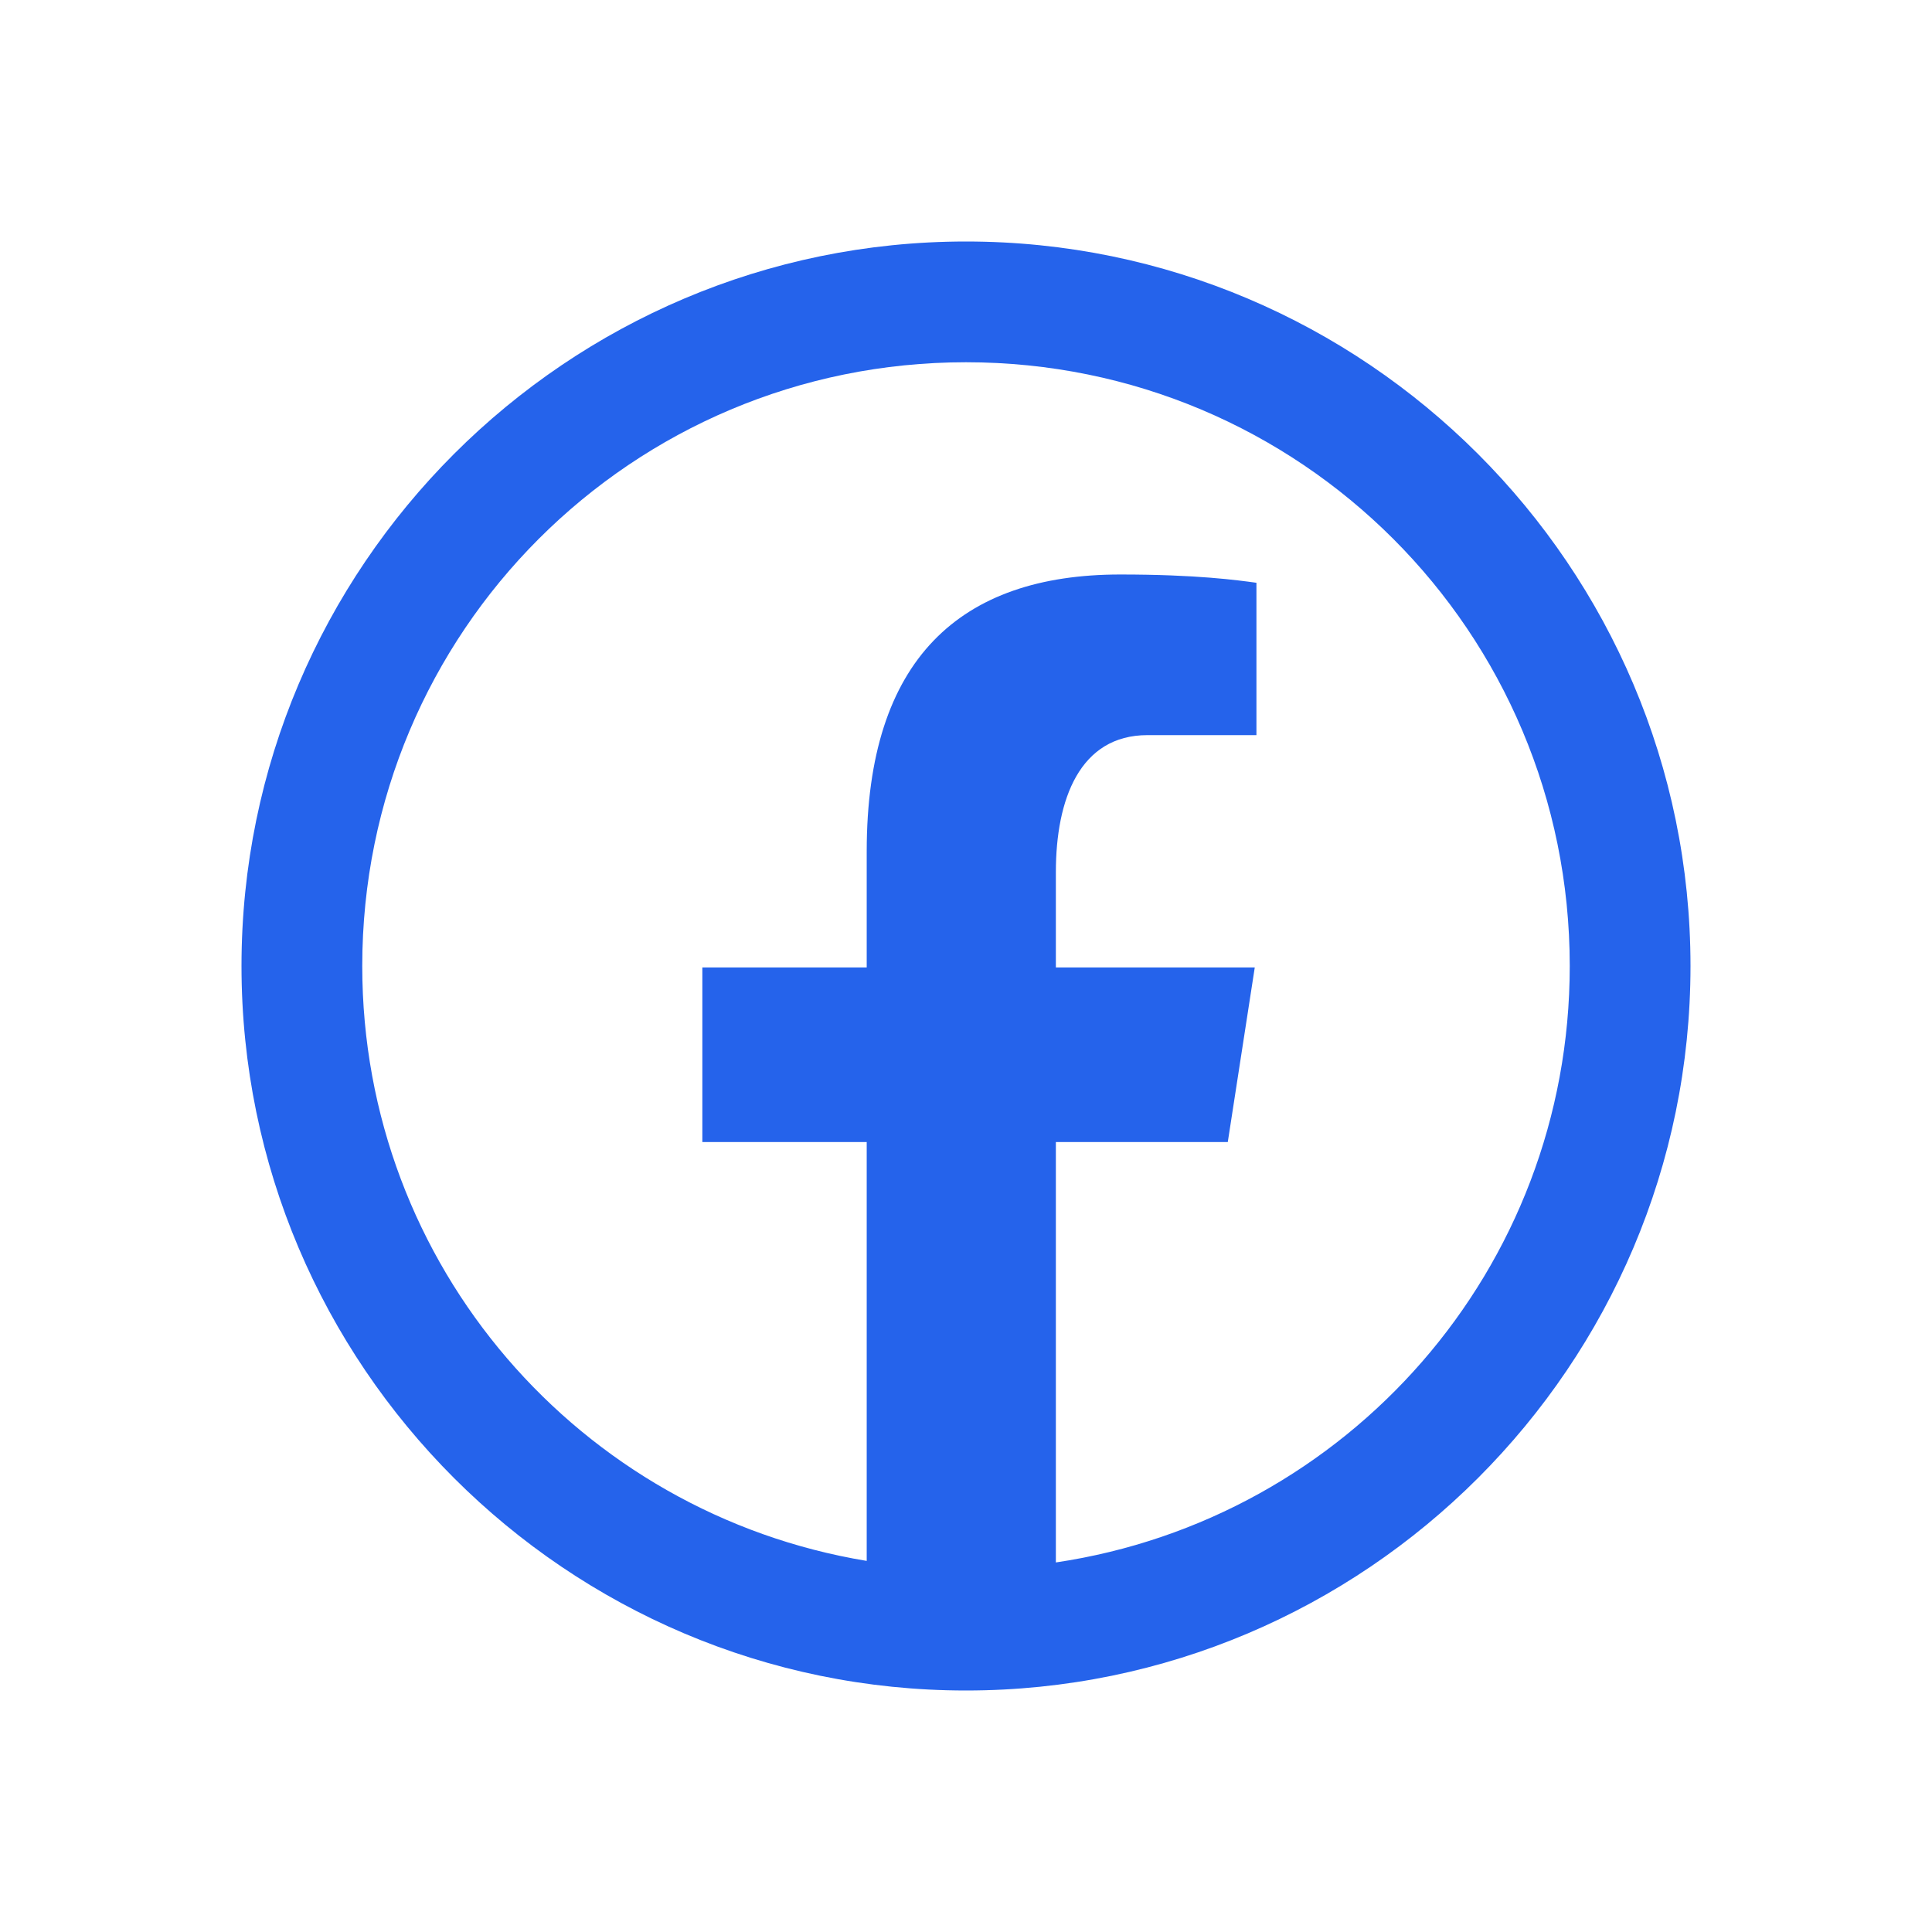
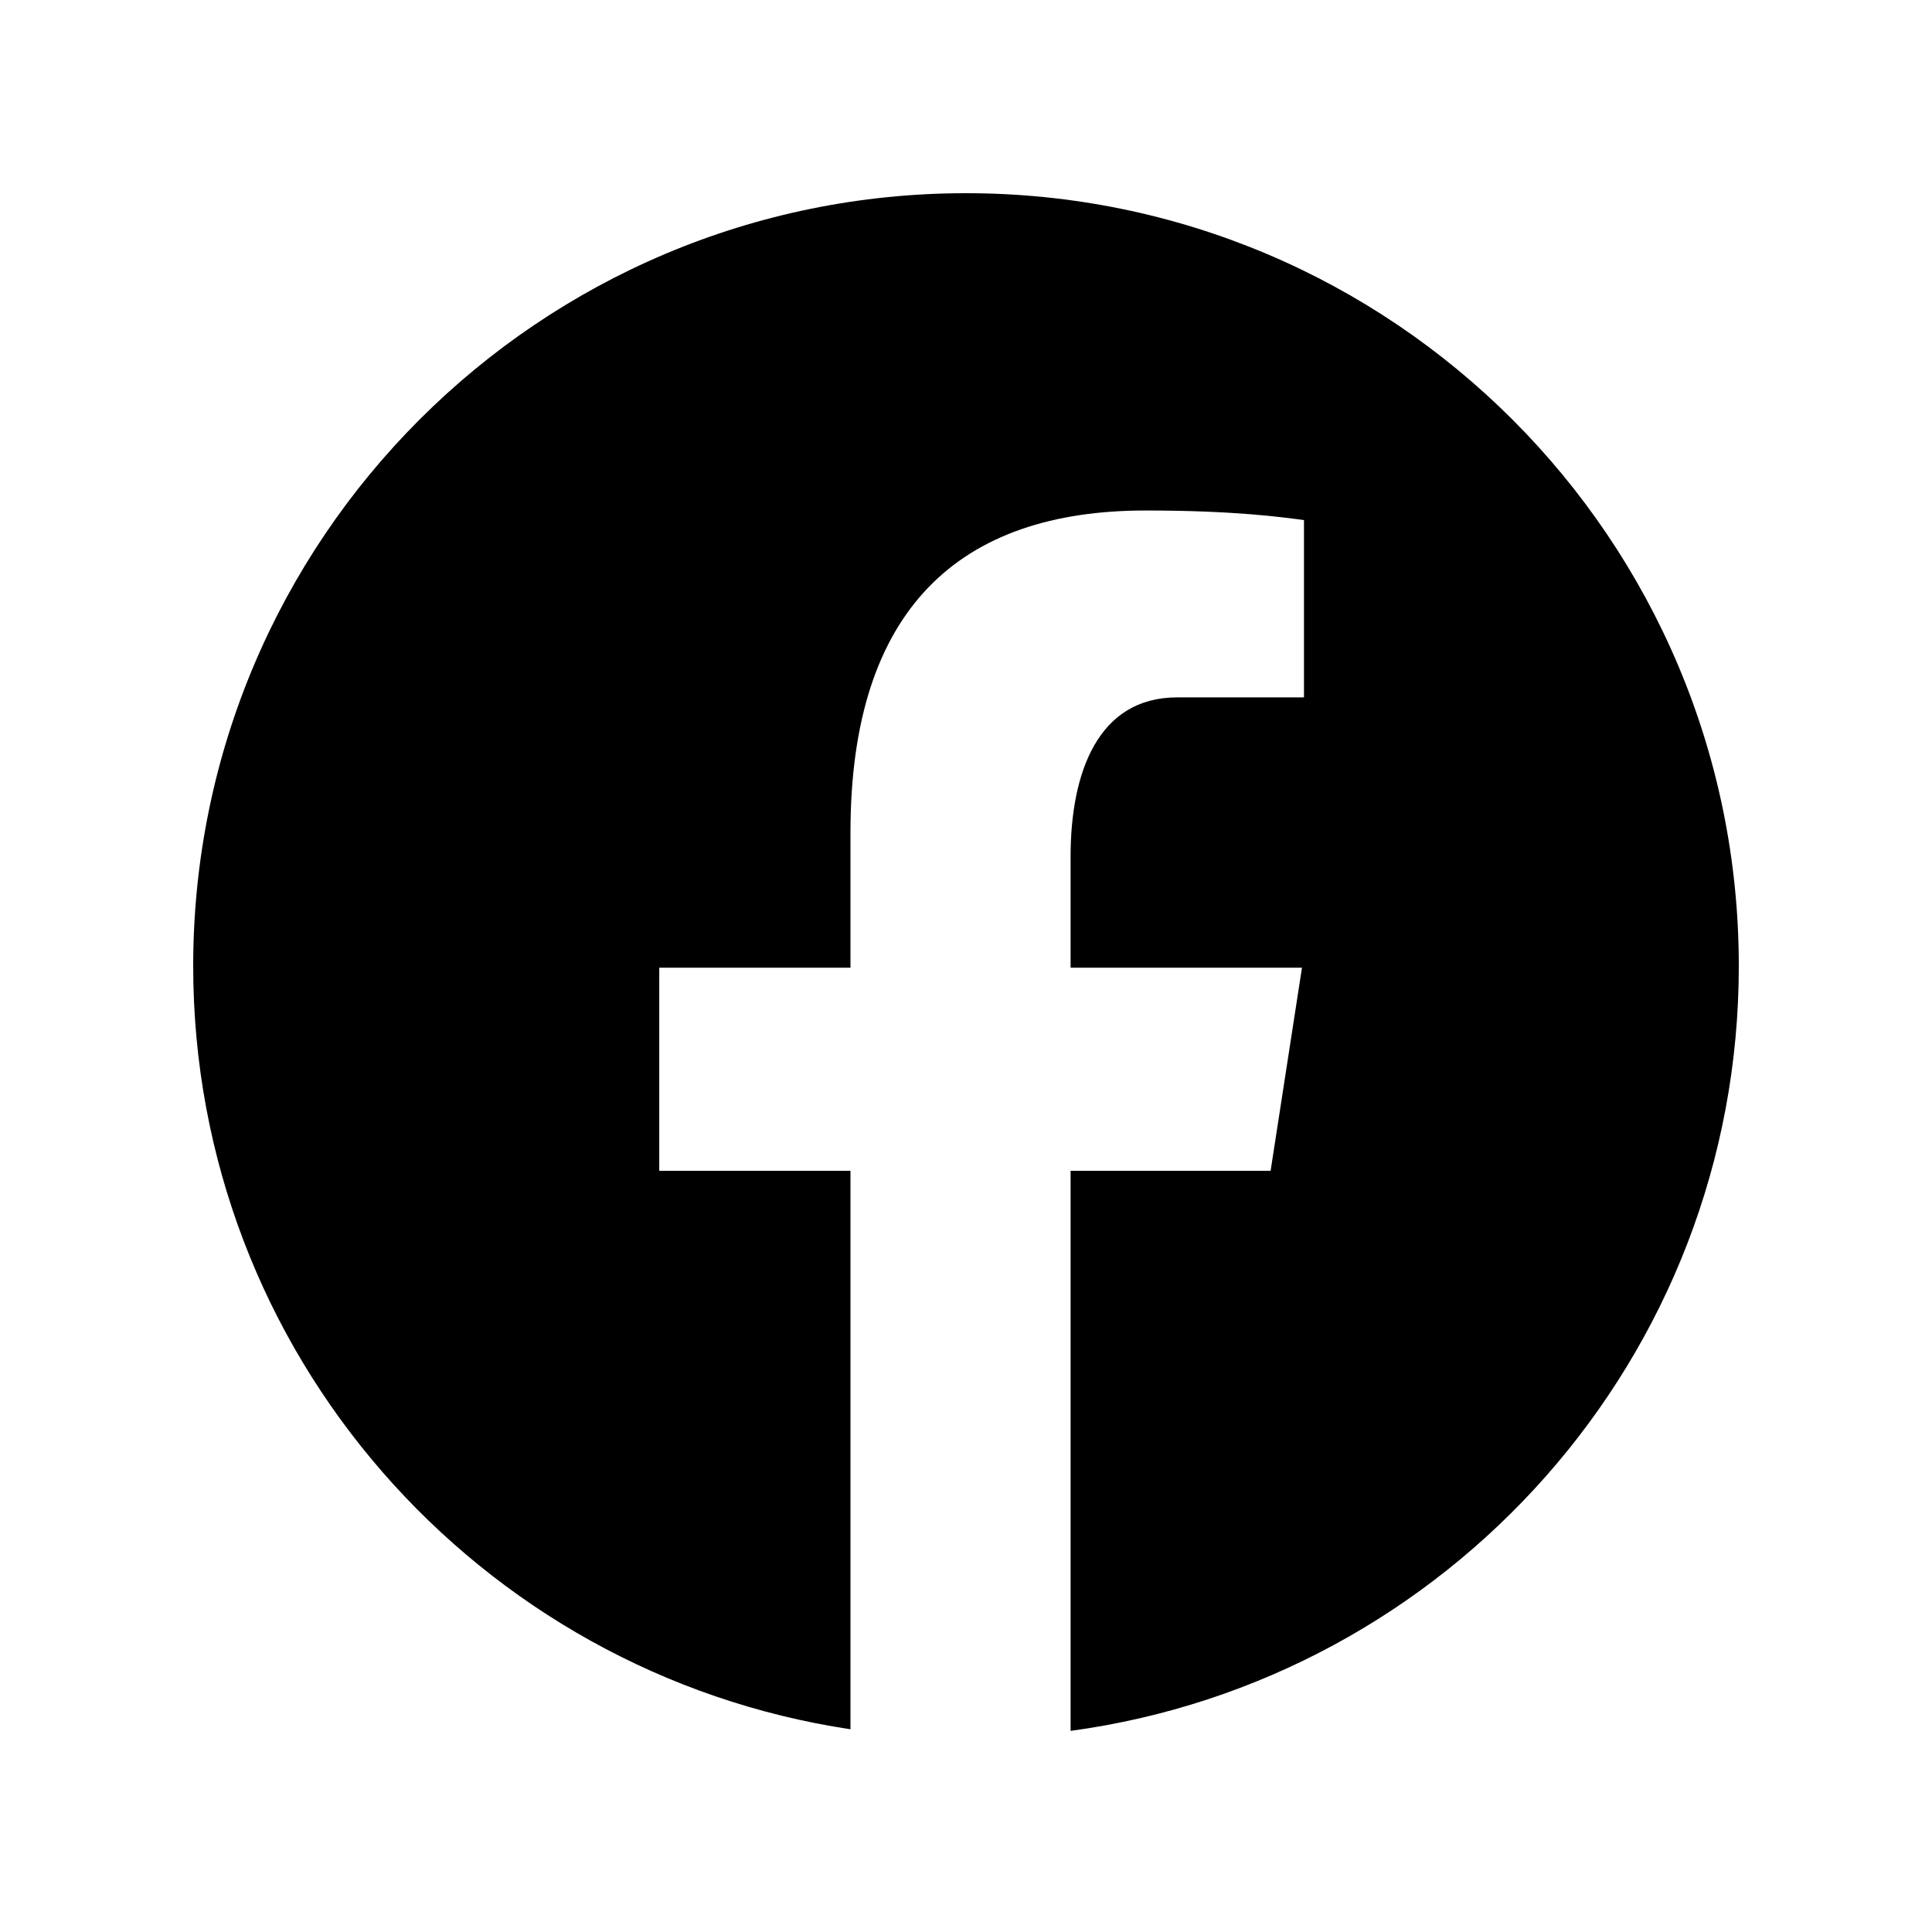
- <svg xmlns="http://www.w3.org/2000/svg" viewBox="0 0 64 64" width="64px" height="64px">
-   <g id="surface76540226">
-     <path style=" stroke:none;fill-rule:nonzero;fill:rgb(14.51%,38.824%,92.157%);fill-opacity:1;" d="M 32 8 C 18.77 8 8 18.77 8 32 C 8 45.23 18.77 56 32 56 C 45.23 56 56 45.23 56 32 C 56 18.77 45.23 8 32 8 Z M 32 12 C 43.07 12 52 20.93 52 32 C 52 42.055 44.625 50.324 34.977 51.758 L 34.977 37.832 L 40.672 37.832 L 41.566 32.047 L 34.977 32.047 L 34.977 28.887 C 34.977 26.484 35.766 24.352 38.012 24.352 L 41.621 24.352 L 41.621 19.305 C 40.988 19.219 39.645 19.031 37.109 19.031 C 31.812 19.031 28.711 21.828 28.711 28.199 L 28.711 32.047 L 23.266 32.047 L 23.266 37.832 L 28.711 37.832 L 28.711 51.707 C 19.219 50.141 12 41.945 12 32 C 12 20.93 20.93 12 32 12 Z M 32 12 " />
-   </g>
+ <svg xmlns="http://www.w3.org/2000/svg" fill="#000000" viewBox="0 0 30 30" width="480px" height="480px">
+   <path d="M15,3C8.373,3,3,8.373,3,15c0,6.016,4.432,10.984,10.206,11.852V18.18h-2.969v-3.154h2.969v-2.099c0-3.475,1.693-5,4.581-5 c1.383,0,2.115,0.103,2.461,0.149v2.753h-1.97c-1.226,0-1.654,1.163-1.654,2.473v1.724h3.593L19.73,18.18h-3.106v8.697 C22.481,26.083,27,21.075,27,15C27,8.373,21.627,3,15,3z" />
</svg>
